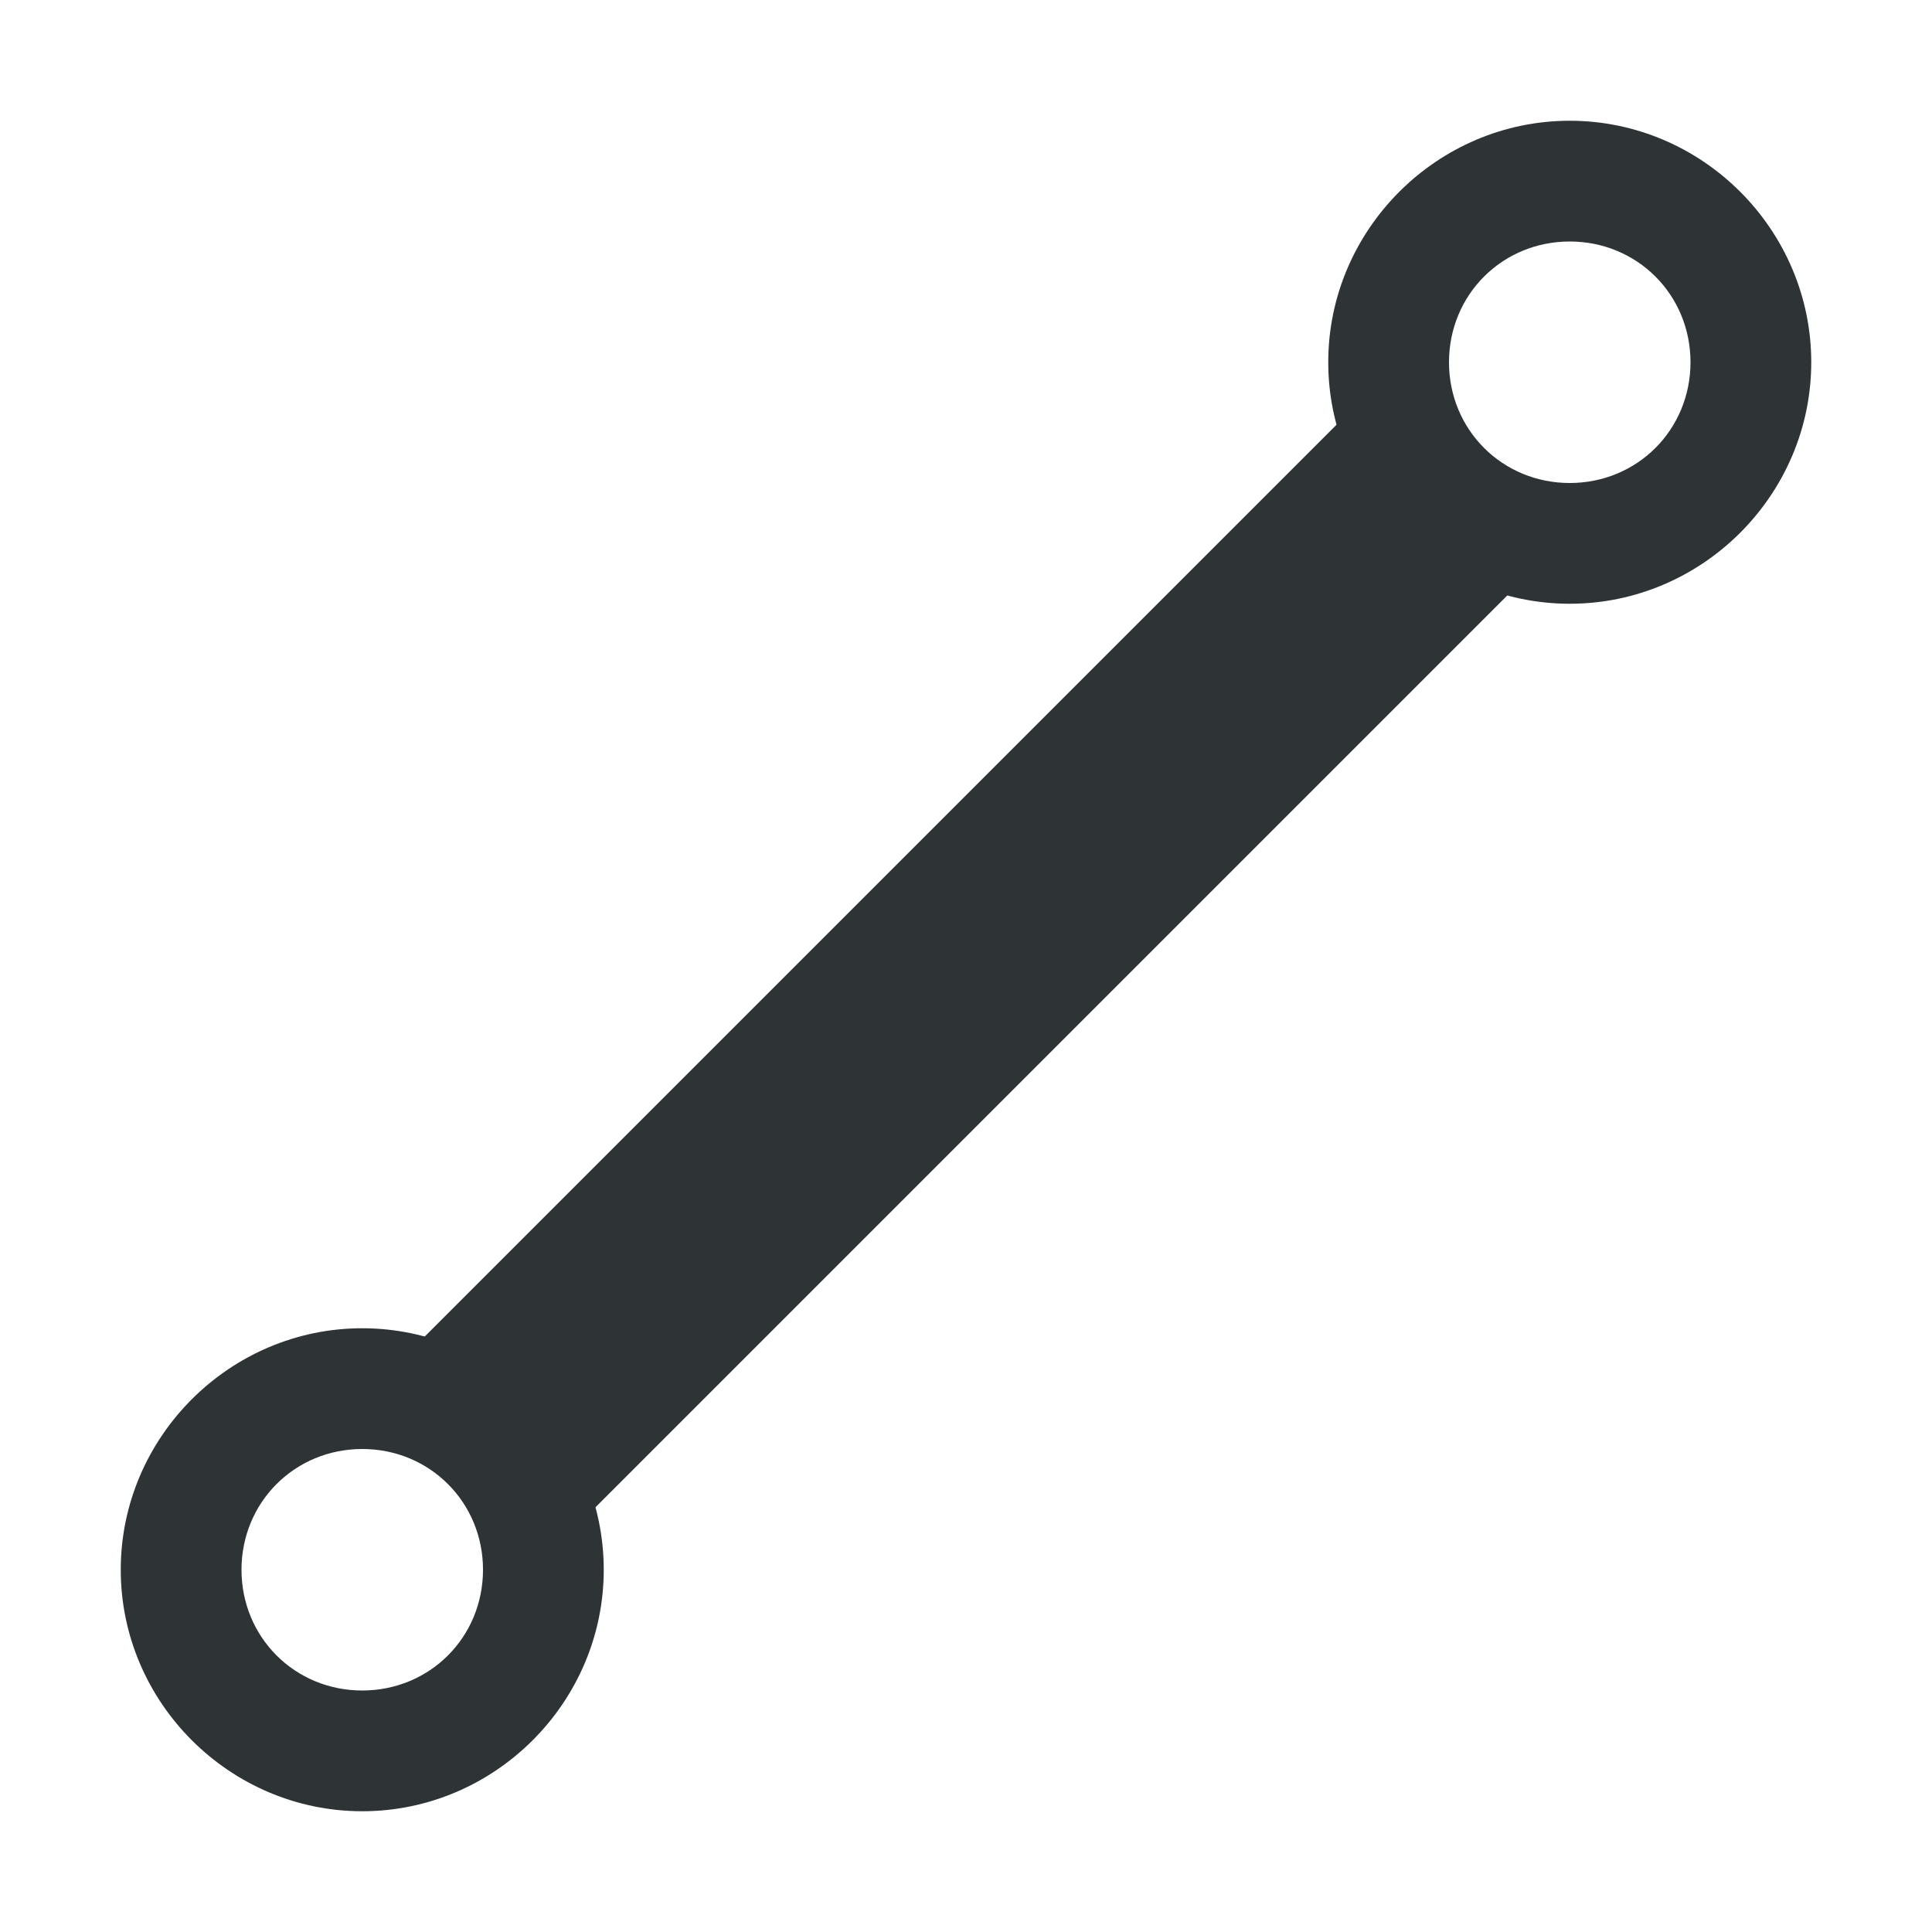
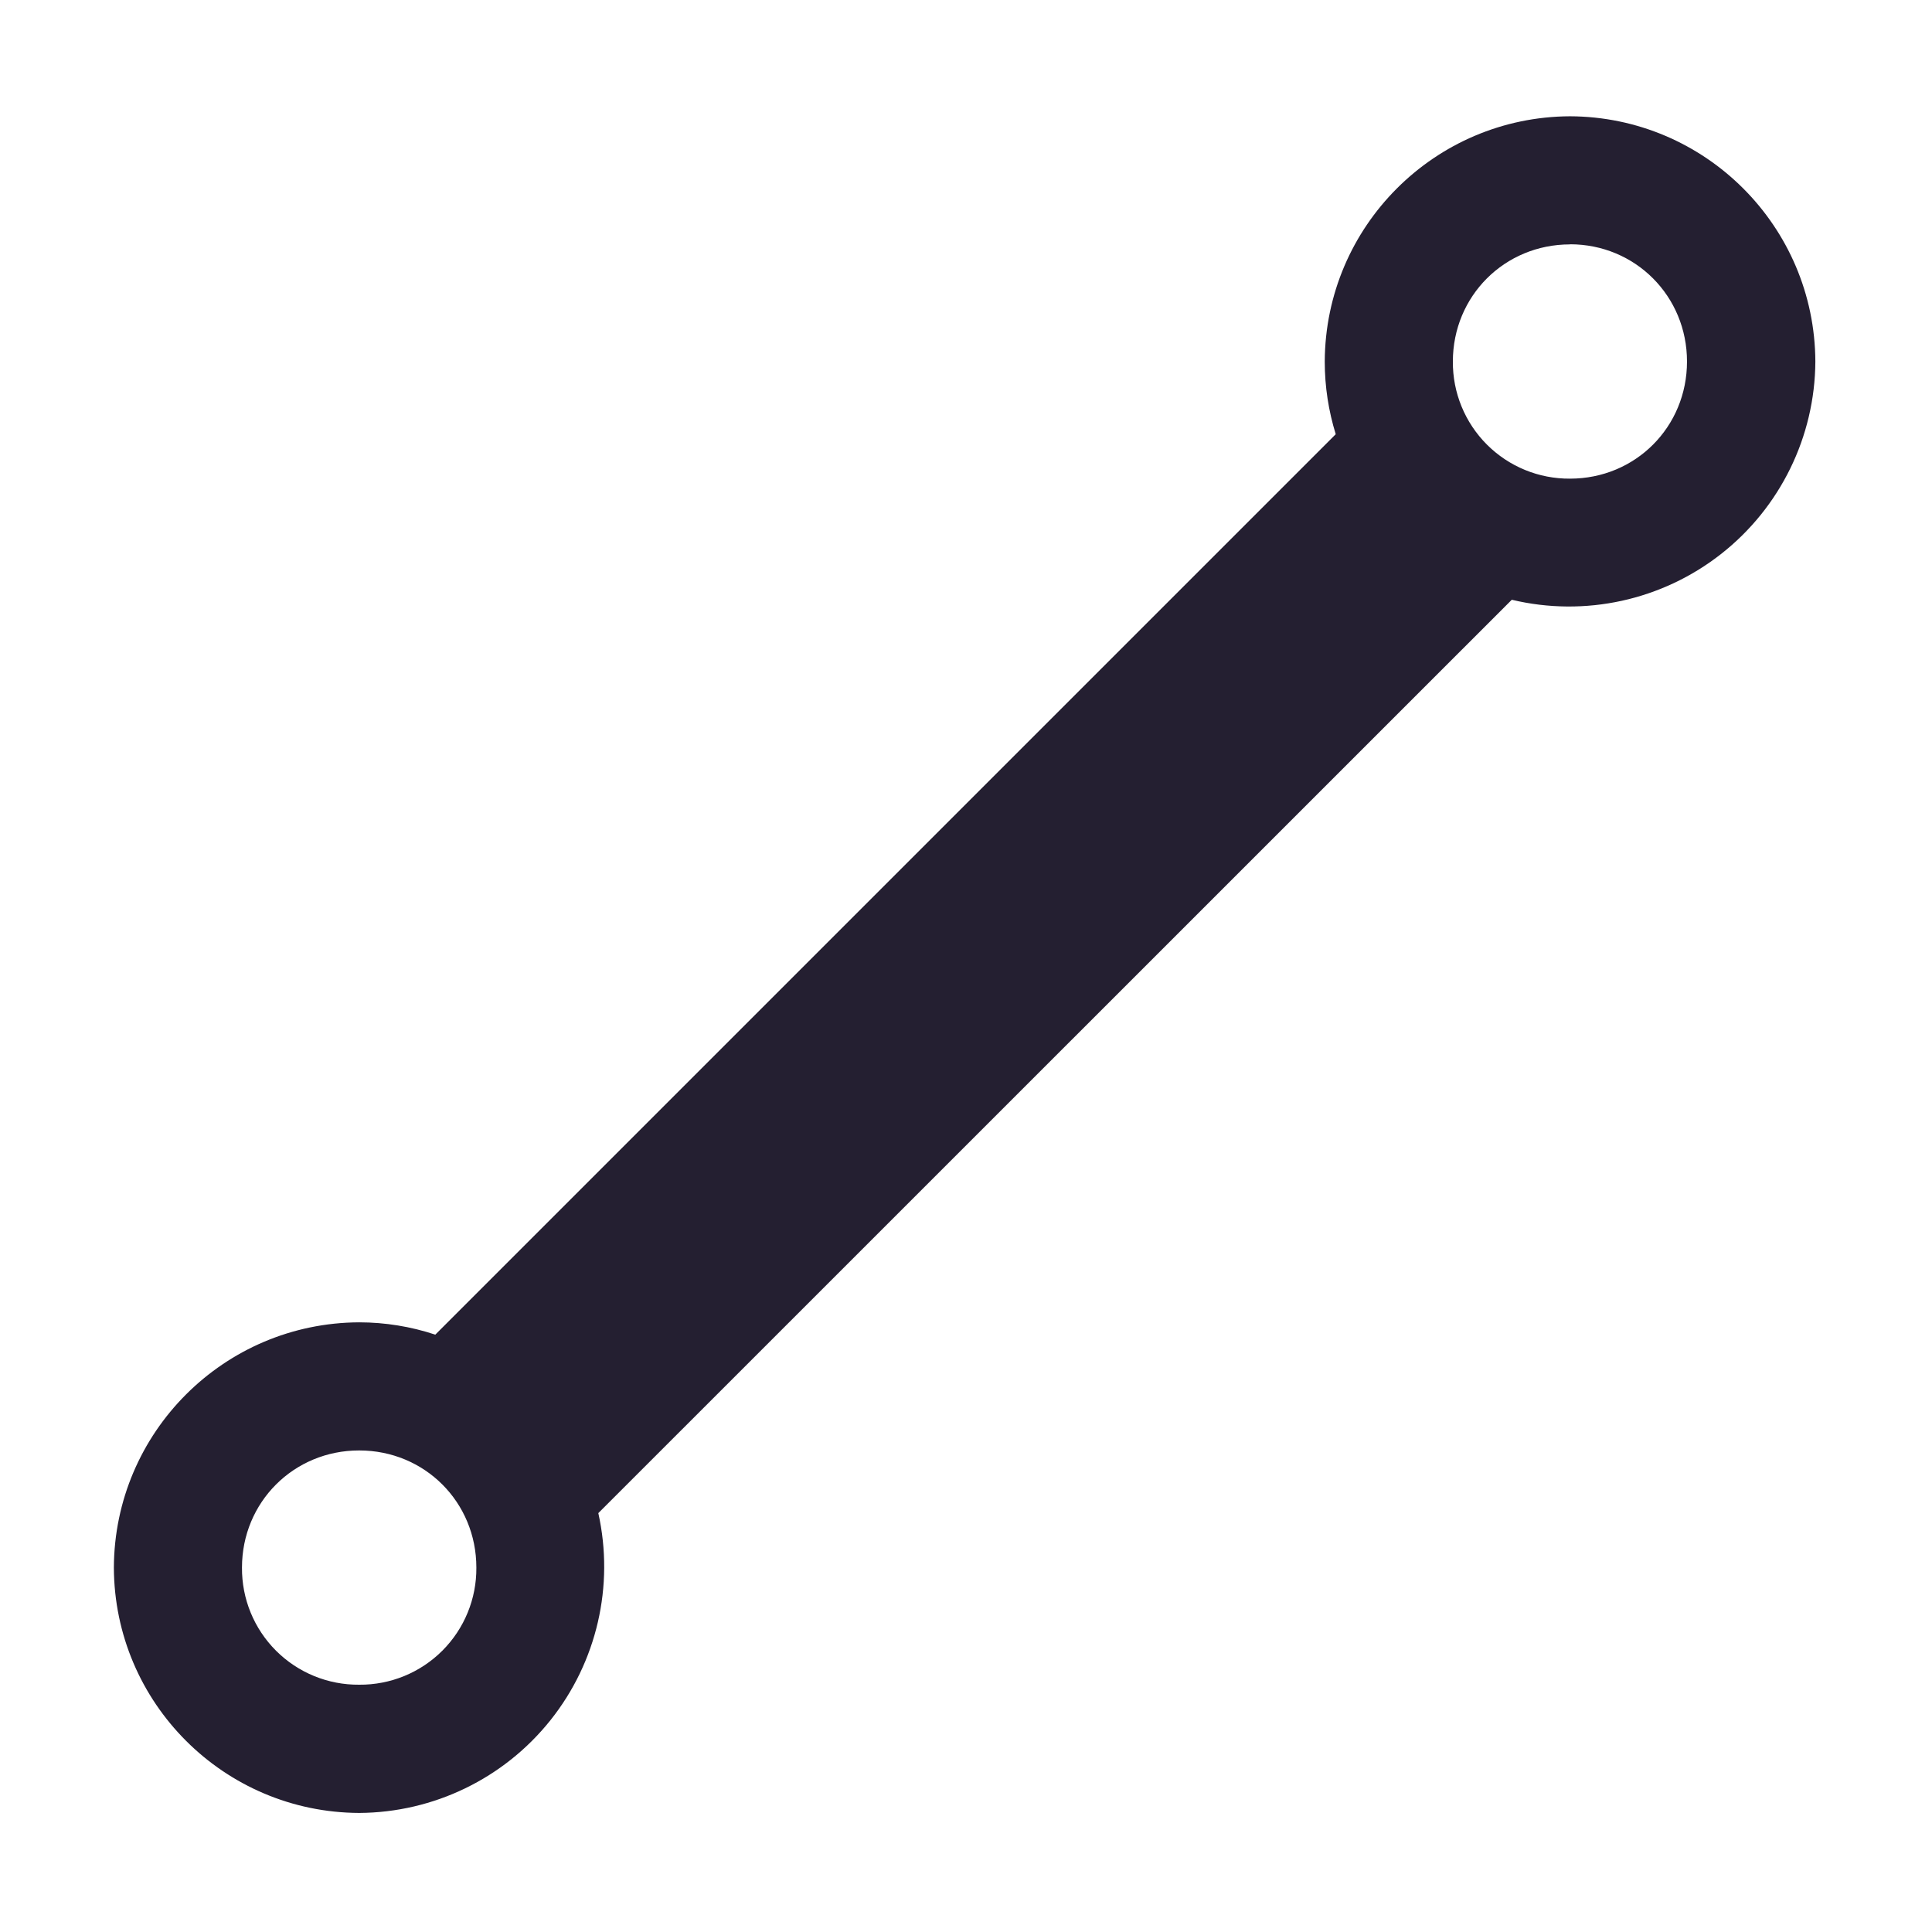
- <svg xmlns="http://www.w3.org/2000/svg" height="16px" viewBox="0 0 16 16" width="16px">
-   <filter id="a" height="100%" width="100%" x="0%" y="0%">
-     <feColorMatrix in="SourceGraphic" type="matrix" values="0 0 0 0 1 0 0 0 0 1 0 0 0 0 1 0 0 0 1 0" />
+ <svg xmlns="http://www.w3.org/2000/svg" width="16" height="16">
+   <filter id="a" width="1" height="1" x="0" y="0">
+     <feColorMatrix in="SourceGraphic" values="0 0 0 0 1 0 0 0 0 1 0 0 0 0 1 0 0 0 1 0" />
  </filter>
-   <mask id="b">
+   <mask id="c">
    <g filter="url(#a)">
-       <path d="m 0 0 h 16 v 16 h -16 z" fill-opacity="0.3" />
+       <path fill-opacity=".3" d="M0 0h16v16H0z" />
    </g>
  </mask>
-   <clipPath id="c">
-     <path d="m 0 0 h 1600 v 1200 h -1600 z" />
+   <clipPath id="b">
+     <path d="M0 0h1600v1200H0z" />
  </clipPath>
-   <mask id="d">
+   <mask id="e">
    <g filter="url(#a)">
-       <path d="m 0 0 h 16 v 16 h -16 z" fill-opacity="0.05" />
+       <path fill-opacity=".05" d="M0 0h16v16H0z" />
    </g>
  </mask>
-   <clipPath id="e">
-     <path d="m 0 0 h 1600 v 1200 h -1600 z" />
+   <clipPath id="d">
+     <path d="M0 0h1600v1200H0z" />
  </clipPath>
-   <mask id="f">
+   <mask id="g">
    <g filter="url(#a)">
-       <path d="m 0 0 h 16 v 16 h -16 z" fill-opacity="0.05" />
+       <path fill-opacity=".05" d="M0 0h16v16H0z" />
    </g>
  </mask>
-   <clipPath id="g">
-     <path d="m 0 0 h 1600 v 1200 h -1600 z" />
+   <clipPath id="f">
+     <path d="M0 0h1600v1200H0z" />
  </clipPath>
-   <mask id="h">
+   <mask id="i">
    <g filter="url(#a)">
-       <path d="m 0 0 h 16 v 16 h -16 z" fill-opacity="0.05" />
+       <path fill-opacity=".05" d="M0 0h16v16H0z" />
    </g>
  </mask>
-   <clipPath id="i">
-     <path d="m 0 0 h 1600 v 1200 h -1600 z" />
+   <clipPath id="h">
+     <path d="M0 0h1600v1200H0z" />
  </clipPath>
-   <mask id="j">
+   <mask id="k">
    <g filter="url(#a)">
-       <path d="m 0 0 h 16 v 16 h -16 z" fill-opacity="0.05" />
+       <path fill-opacity=".05" d="M0 0h16v16H0z" />
    </g>
  </mask>
-   <clipPath id="k">
-     <path d="m 0 0 h 1600 v 1200 h -1600 z" />
+   <clipPath id="j">
+     <path d="M0 0h1600v1200H0z" />
  </clipPath>
-   <mask id="l">
+   <mask id="m">
    <g filter="url(#a)">
-       <path d="m 0 0 h 16 v 16 h -16 z" fill-opacity="0.05" />
+       <path fill-opacity=".05" d="M0 0h16v16H0z" />
    </g>
  </mask>
-   <clipPath id="m">
-     <path d="m 0 0 h 1600 v 1200 h -1600 z" />
+   <clipPath id="l">
+     <path d="M0 0h1600v1200H0z" />
  </clipPath>
-   <mask id="n">
+   <mask id="o">
    <g filter="url(#a)">
-       <path d="m 0 0 h 16 v 16 h -16 z" fill-opacity="0.05" />
+       <path fill-opacity=".05" d="M0 0h16v16H0z" />
    </g>
  </mask>
-   <clipPath id="o">
-     <path d="m 0 0 h 1600 v 1200 h -1600 z" />
+   <clipPath id="n">
+     <path d="M0 0h1600v1200H0z" />
  </clipPath>
-   <mask id="p">
+   <mask id="q">
    <g filter="url(#a)">
-       <path d="m 0 0 h 16 v 16 h -16 z" fill-opacity="0.3" />
+       <path fill-opacity=".3" d="M0 0h16v16H0z" />
    </g>
  </mask>
-   <clipPath id="q">
-     <path d="m 0 0 h 1600 v 1200 h -1600 z" />
+   <clipPath id="p">
+     <path d="M0 0h1600v1200H0z" />
  </clipPath>
-   <mask id="r">
+   <mask id="s">
    <g filter="url(#a)">
-       <path d="m 0 0 h 16 v 16 h -16 z" fill-opacity="0.5" />
+       <path fill-opacity=".5" d="M0 0h16v16H0z" />
    </g>
  </mask>
-   <clipPath id="s">
-     <path d="m 0 0 h 1600 v 1200 h -1600 z" />
+   <clipPath id="r">
+     <path d="M0 0h1600v1200H0z" />
  </clipPath>
-   <g clip-path="url(#c)" mask="url(#b)" transform="matrix(1 0 0 1 -16 -816)">
-     <path d="m 562.461 212.059 h 10.449 c -1.184 0.492 -1.297 2.461 0 3 h -10.449 z m 0 0" fill="#2e3436" />
+   <g clip-path="url(#b)" mask="url(#c)" transform="translate(-16 -816)">
+     <path fill="#2e3436" d="M562.46 212.059h10.45c-1.183.492-1.297 2.46 0 3h-10.45zm0 0" />
  </g>
-   <g clip-path="url(#e)" mask="url(#d)" transform="matrix(1 0 0 1 -16 -816)">
-     <path d="m 16 748 h 1 v 1 h -1 z m 0 0" fill="#2e3436" fill-rule="evenodd" />
+   <g clip-path="url(#d)" mask="url(#e)" transform="translate(-16 -816)">
+     <path fill="#2e3436" fill-rule="evenodd" d="M16 748h1v1h-1zm0 0" />
  </g>
-   <g clip-path="url(#g)" mask="url(#f)" transform="matrix(1 0 0 1 -16 -816)">
-     <path d="m 17 747 h 1 v 1 h -1 z m 0 0" fill="#2e3436" fill-rule="evenodd" />
+   <g clip-path="url(#f)" mask="url(#g)" transform="translate(-16 -816)">
+     <path fill="#2e3436" fill-rule="evenodd" d="M17 747h1v1h-1zm0 0" />
  </g>
-   <g clip-path="url(#i)" mask="url(#h)" transform="matrix(1 0 0 1 -16 -816)">
-     <path d="m 18 750 h 1 v 1 h -1 z m 0 0" fill="#2e3436" fill-rule="evenodd" />
+   <g clip-path="url(#h)" mask="url(#i)" transform="translate(-16 -816)">
+     <path fill="#2e3436" fill-rule="evenodd" d="M18 750h1v1h-1zm0 0" />
  </g>
-   <g clip-path="url(#k)" mask="url(#j)" transform="matrix(1 0 0 1 -16 -816)">
-     <path d="m 16 750 h 1 v 1 h -1 z m 0 0" fill="#2e3436" fill-rule="evenodd" />
+   <g clip-path="url(#j)" mask="url(#k)" transform="translate(-16 -816)">
+     <path fill="#2e3436" fill-rule="evenodd" d="M16 750h1v1h-1zm0 0" />
  </g>
-   <g clip-path="url(#m)" mask="url(#l)" transform="matrix(1 0 0 1 -16 -816)">
-     <path d="m 17 751 h 1 v 1 h -1 z m 0 0" fill="#2e3436" fill-rule="evenodd" />
+   <g clip-path="url(#l)" mask="url(#m)" transform="translate(-16 -816)">
+     <path fill="#2e3436" fill-rule="evenodd" d="M17 751h1v1h-1zm0 0" />
  </g>
-   <g clip-path="url(#o)" mask="url(#n)" transform="matrix(1 0 0 1 -16 -816)">
-     <path d="m 19 751 h 1 v 1 h -1 z m 0 0" fill="#2e3436" fill-rule="evenodd" />
+   <g clip-path="url(#n)" mask="url(#o)" transform="translate(-16 -816)">
+     <path fill="#2e3436" fill-rule="evenodd" d="M19 751h1v1h-1zm0 0" />
  </g>
-   <g clip-path="url(#q)" mask="url(#p)" transform="matrix(1 0 0 1 -16 -816)">
-     <path d="m 136 776 v 7 h 7 v -7 z m 0 0" fill="#2e3436" />
+   <g clip-path="url(#p)" mask="url(#q)" transform="translate(-16 -816)">
+     <path fill="#2e3436" d="M136 776v7h7v-7zm0 0" />
  </g>
-   <g clip-path="url(#s)" mask="url(#r)" transform="matrix(1 0 0 1 -16 -816)">
-     <path d="m 219 758 h 3 v 12 h -3 z m 0 0" fill="#2e3436" />
+   <g clip-path="url(#r)" mask="url(#s)" transform="translate(-16 -816)">
+     <path fill="#2e3436" d="M219 758h3v12h-3zm0 0" />
  </g>
-   <g fill="#2e3436">
-     <path d="m 11.508 3.078 l -8.43 8.43 c 0.766 0.039 1.375 0.648 1.414 1.414 l 8.43 -8.43 c -0.766 -0.039 -1.375 -0.648 -1.414 -1.414 z m 0 0" />
-     <path d="m 3 11 c -1.098 0 -2 0.902 -2 2 s 0.902 2 2 2 s 2 -0.902 2 -2 s -0.902 -2 -2 -2 z m 0 1 c 0.559 0 1 0.441 1 1 s -0.441 1 -1 1 s -1 -0.441 -1 -1 s 0.441 -1 1 -1 z m 0 0" />
-     <path d="m 13 1 c -1.098 0 -2 0.902 -2 2 s 0.902 2 2 2 s 2 -0.902 2 -2 s -0.902 -2 -2 -2 z m 0 1 c 0.559 0 1 0.441 1 1 s -0.441 1 -1 1 s -1 -0.441 -1 -1 s 0.441 -1 1 -1 z m 0 0" />
-   </g>
+   <path d="M13.002.963a2.04 2.04 0 0 0-2.031 2.031c0 .21.032.411.091.602l-7.457 7.457a2.007 2.007 0 0 0-.63-.102 2.04 2.04 0 0 0-2.032 2.031 2.04 2.04 0 0 0 2.032 2.032 2.04 2.04 0 0 0 1.98-2.483l7.565-7.564a2.04 2.04 0 0 0 2.514-1.973A2.04 2.04 0 0 0 13.001.963zm0 1.06c.542 0 .969.43.969.971 0 .542-.427.97-.969.97a.963.963 0 0 1-.97-.97c0-.542.428-.97.97-.97zM2.975 12.012c.542 0 .97.428.97.97a.962.962 0 0 1-.97.97.962.962 0 0 1-.971-.97c0-.542.429-.97.97-.97z" style="font-variation-settings:&quot;opsz&quot;32,&quot;wght&quot;700;baseline-shift:baseline;display:inline;overflow:visible;vector-effect:none;stroke-linecap:round;enable-background:accumulate;stop-color:#000;stop-opacity:1;opacity:1;fill:#241f31" />
</svg>
